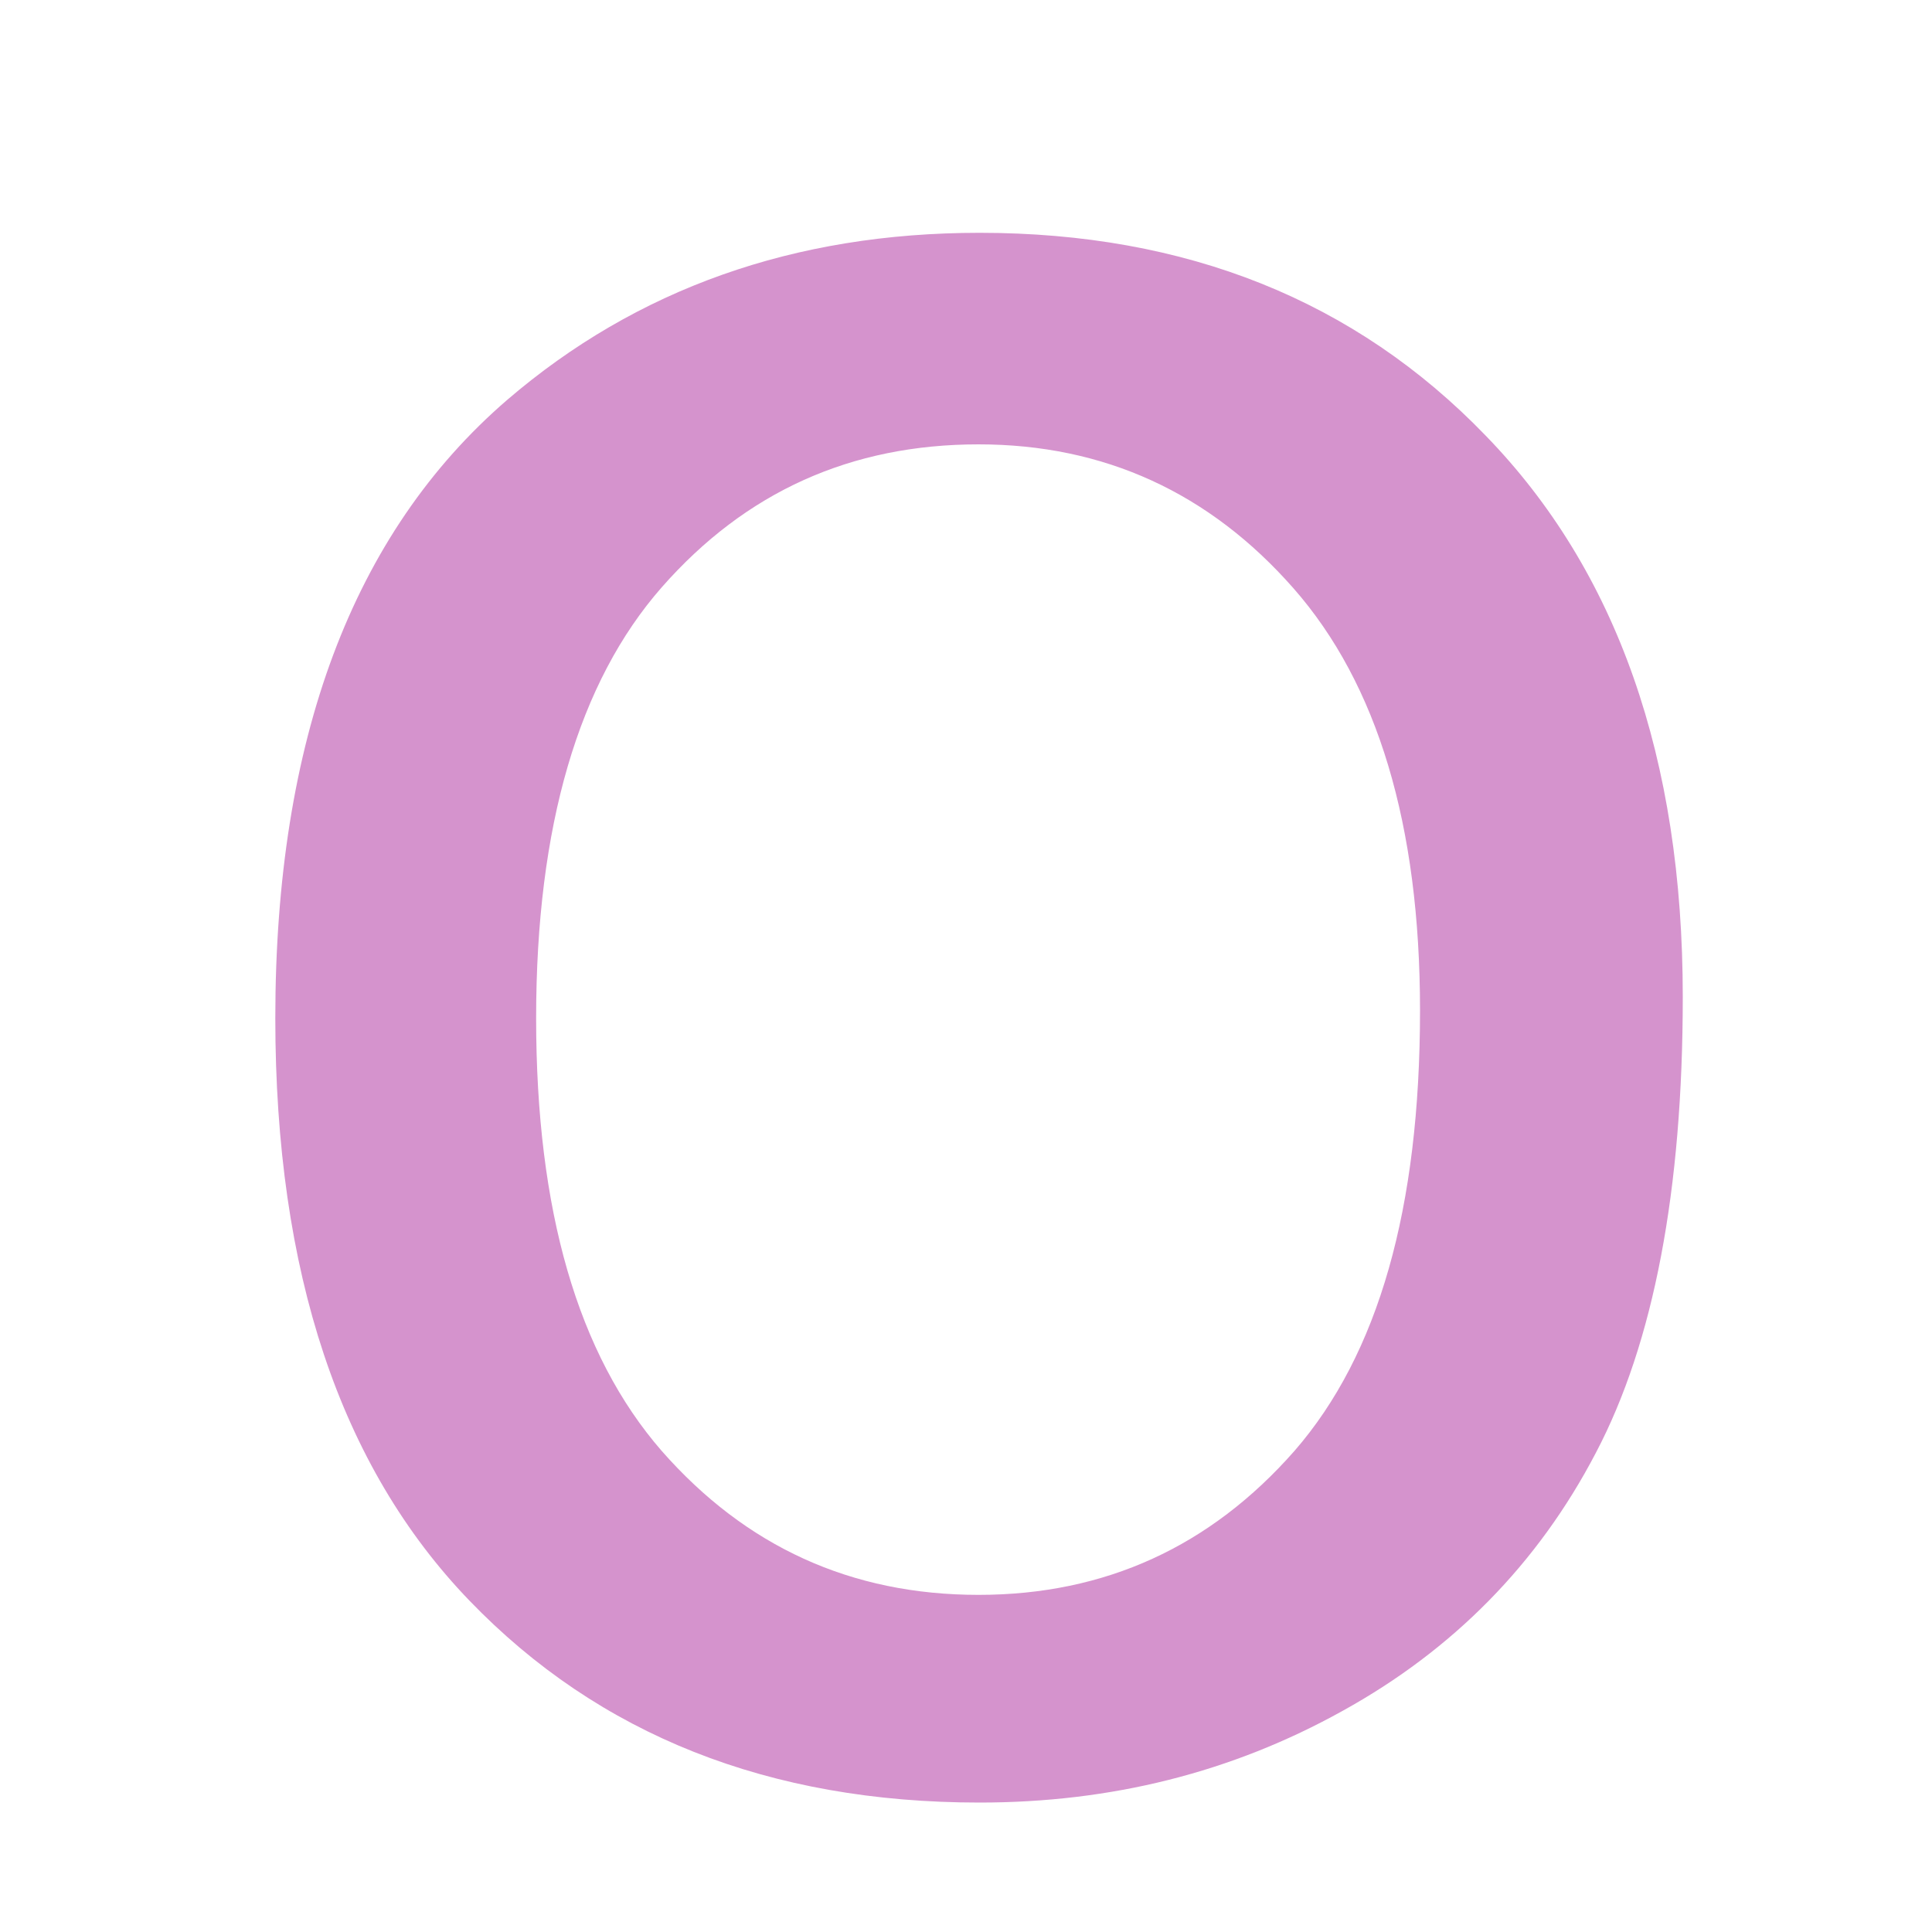
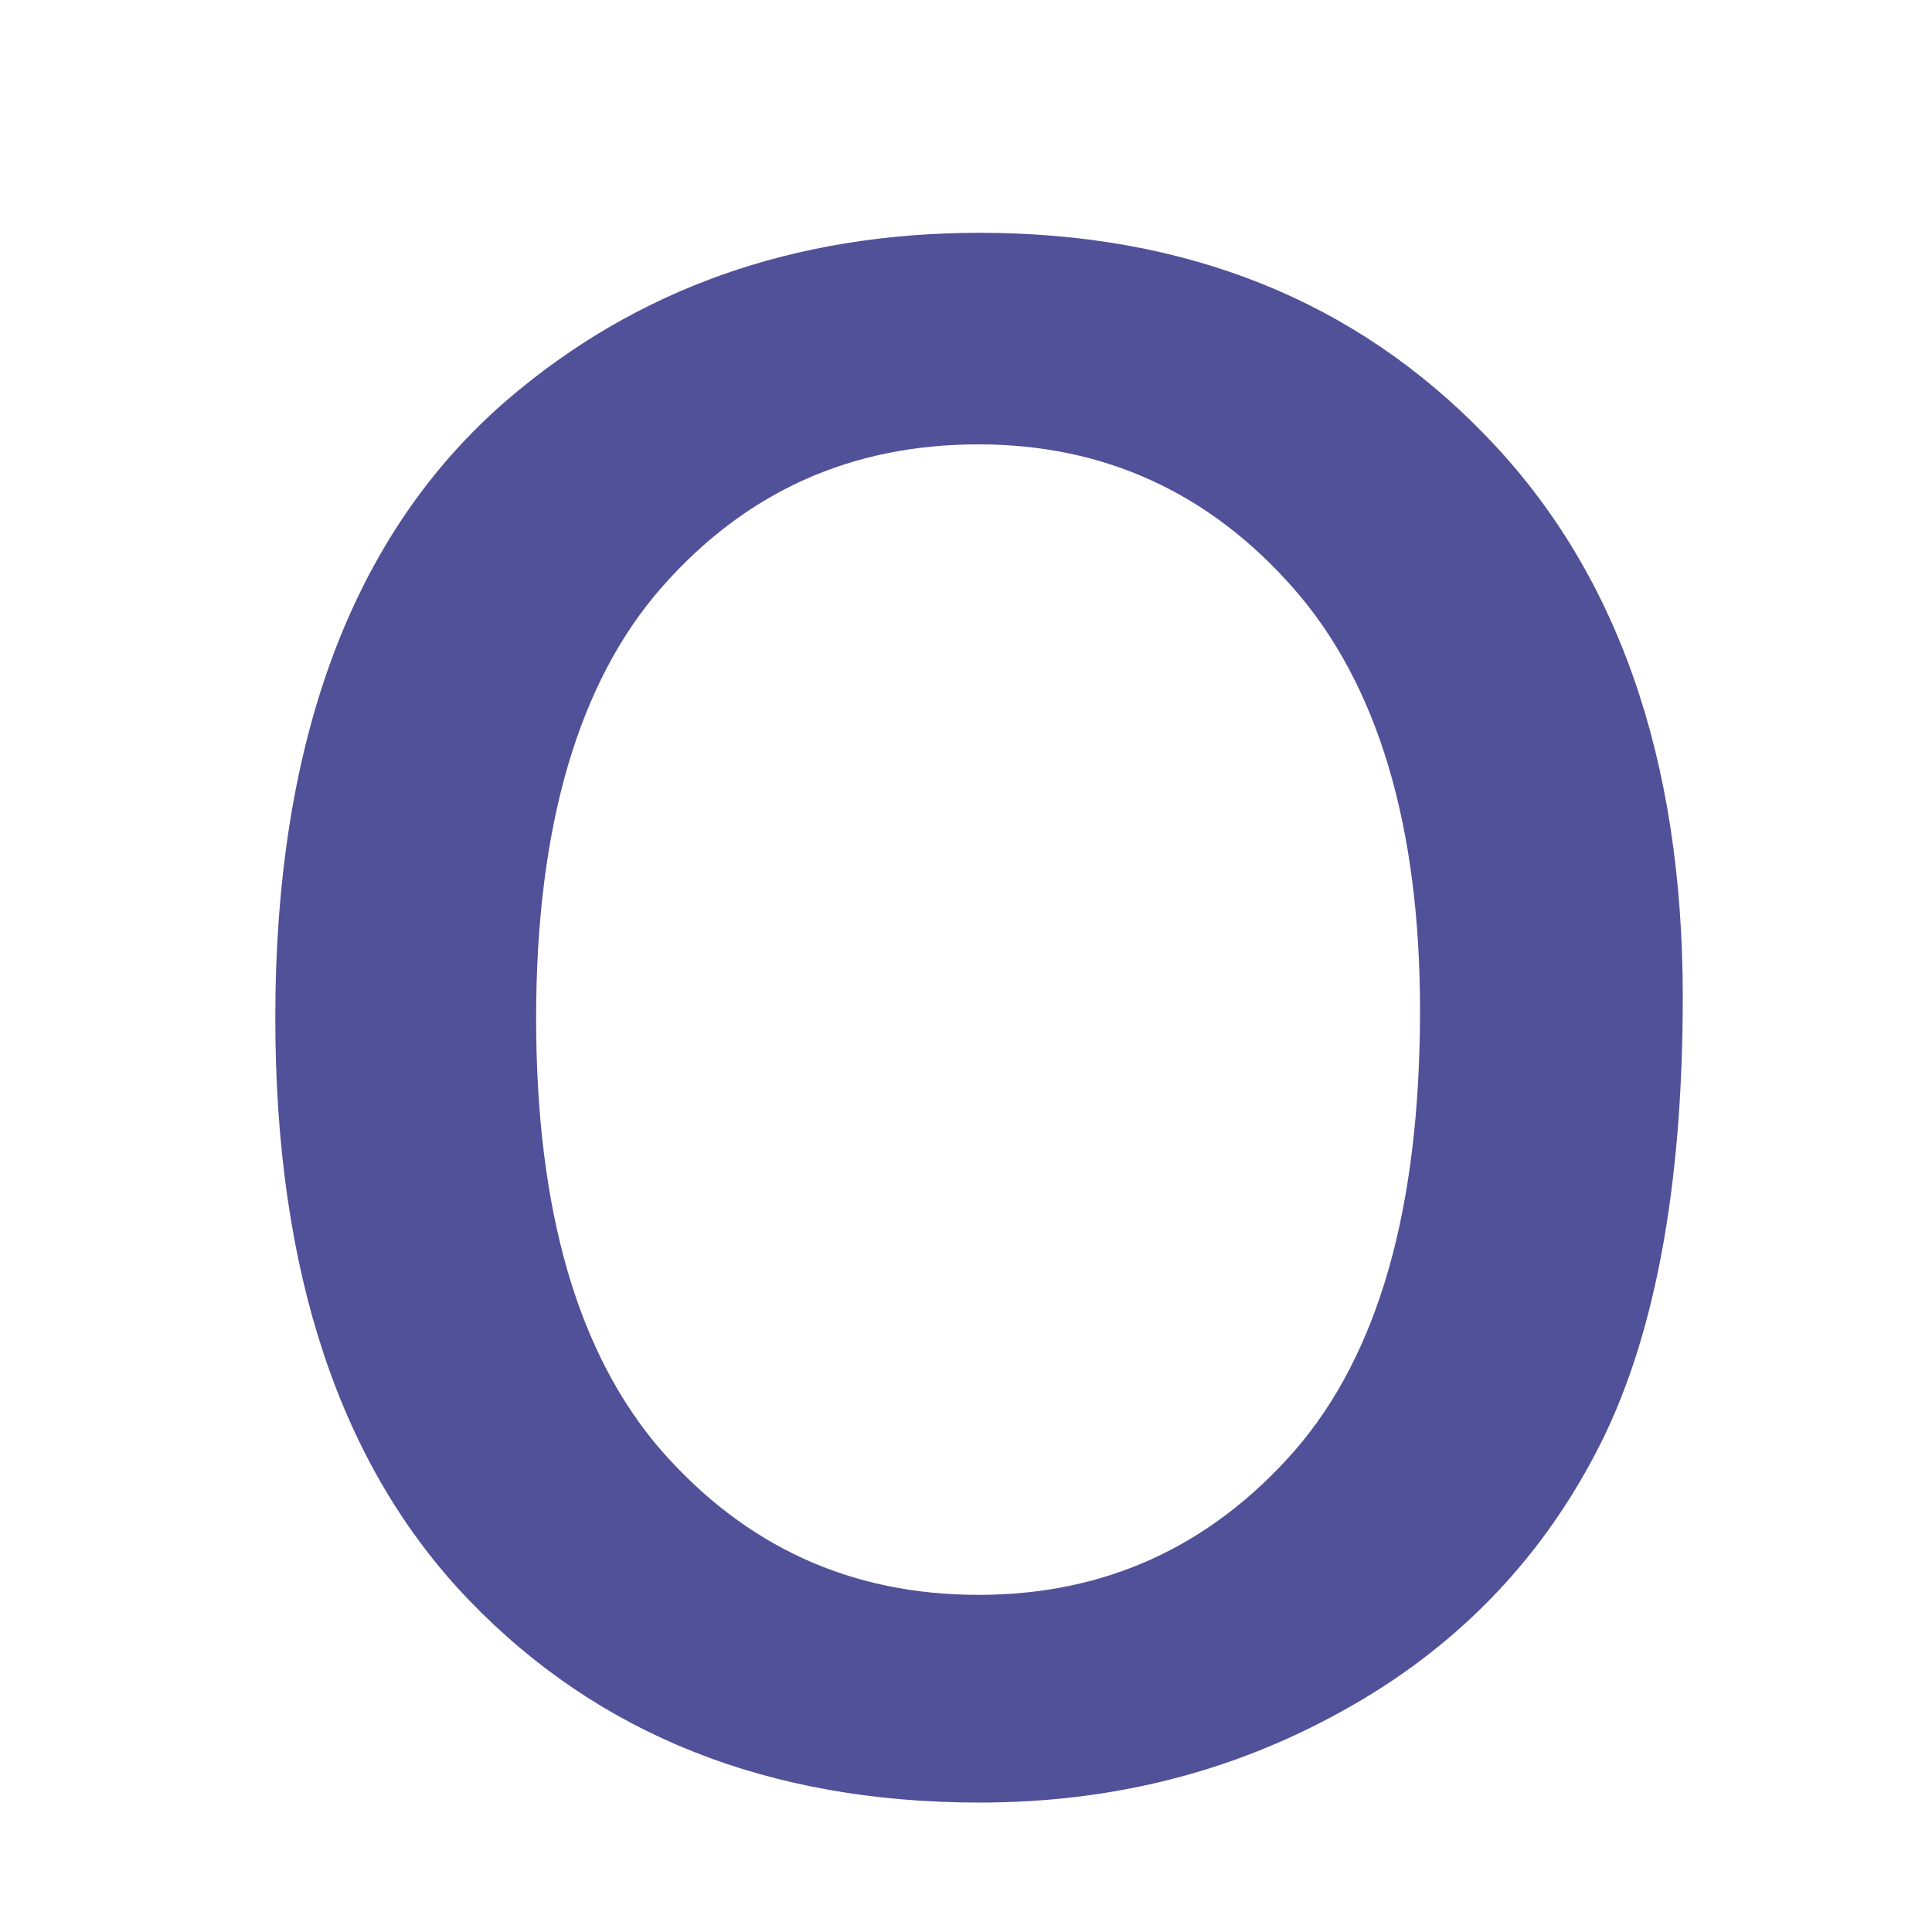
<svg xmlns="http://www.w3.org/2000/svg" version="1.1" id="Layer_1" x="0px" y="0px" viewBox="0 0 200 200" style="enable-background:new 0 0 200 200;" xml:space="preserve">
  <style type="text/css">
	.st0{enable-background:new    ;}
- 	.st1{fill:#D593CD;}
+ 	.st1{fill:#515199;}
</style>
  <g class="st0">
    <path class="st1" d="M28.5,105.4c0-28.8,8-50.2,24-64c13.4-11.5,29.7-17.3,48.9-17.3c21.4,0,38.9,7,52.4,21   c13.6,14,20.4,33.4,20.4,58.1c0,20-3,35.8-9,47.2c-6,11.5-14.8,20.4-26.2,26.7c-11.5,6.4-24,9.5-37.6,9.5c-21.8,0-39.4-7-52.8-20.9   C35.2,151.8,28.5,131.7,28.5,105.4z M55.5,105.4c0,19.9,4.3,34.8,13,44.8c8.7,9.9,19.6,14.9,32.8,14.9c13.1,0,24-5,32.7-14.9   c8.7-10,13-25.1,13-45.6c0-19.2-4.4-33.8-13.1-43.7c-8.7-9.9-19.6-14.9-32.6-14.9c-13.2,0-24.1,4.9-32.8,14.8   C59.9,70.6,55.5,85.5,55.5,105.4z" />
  </g>
</svg>
